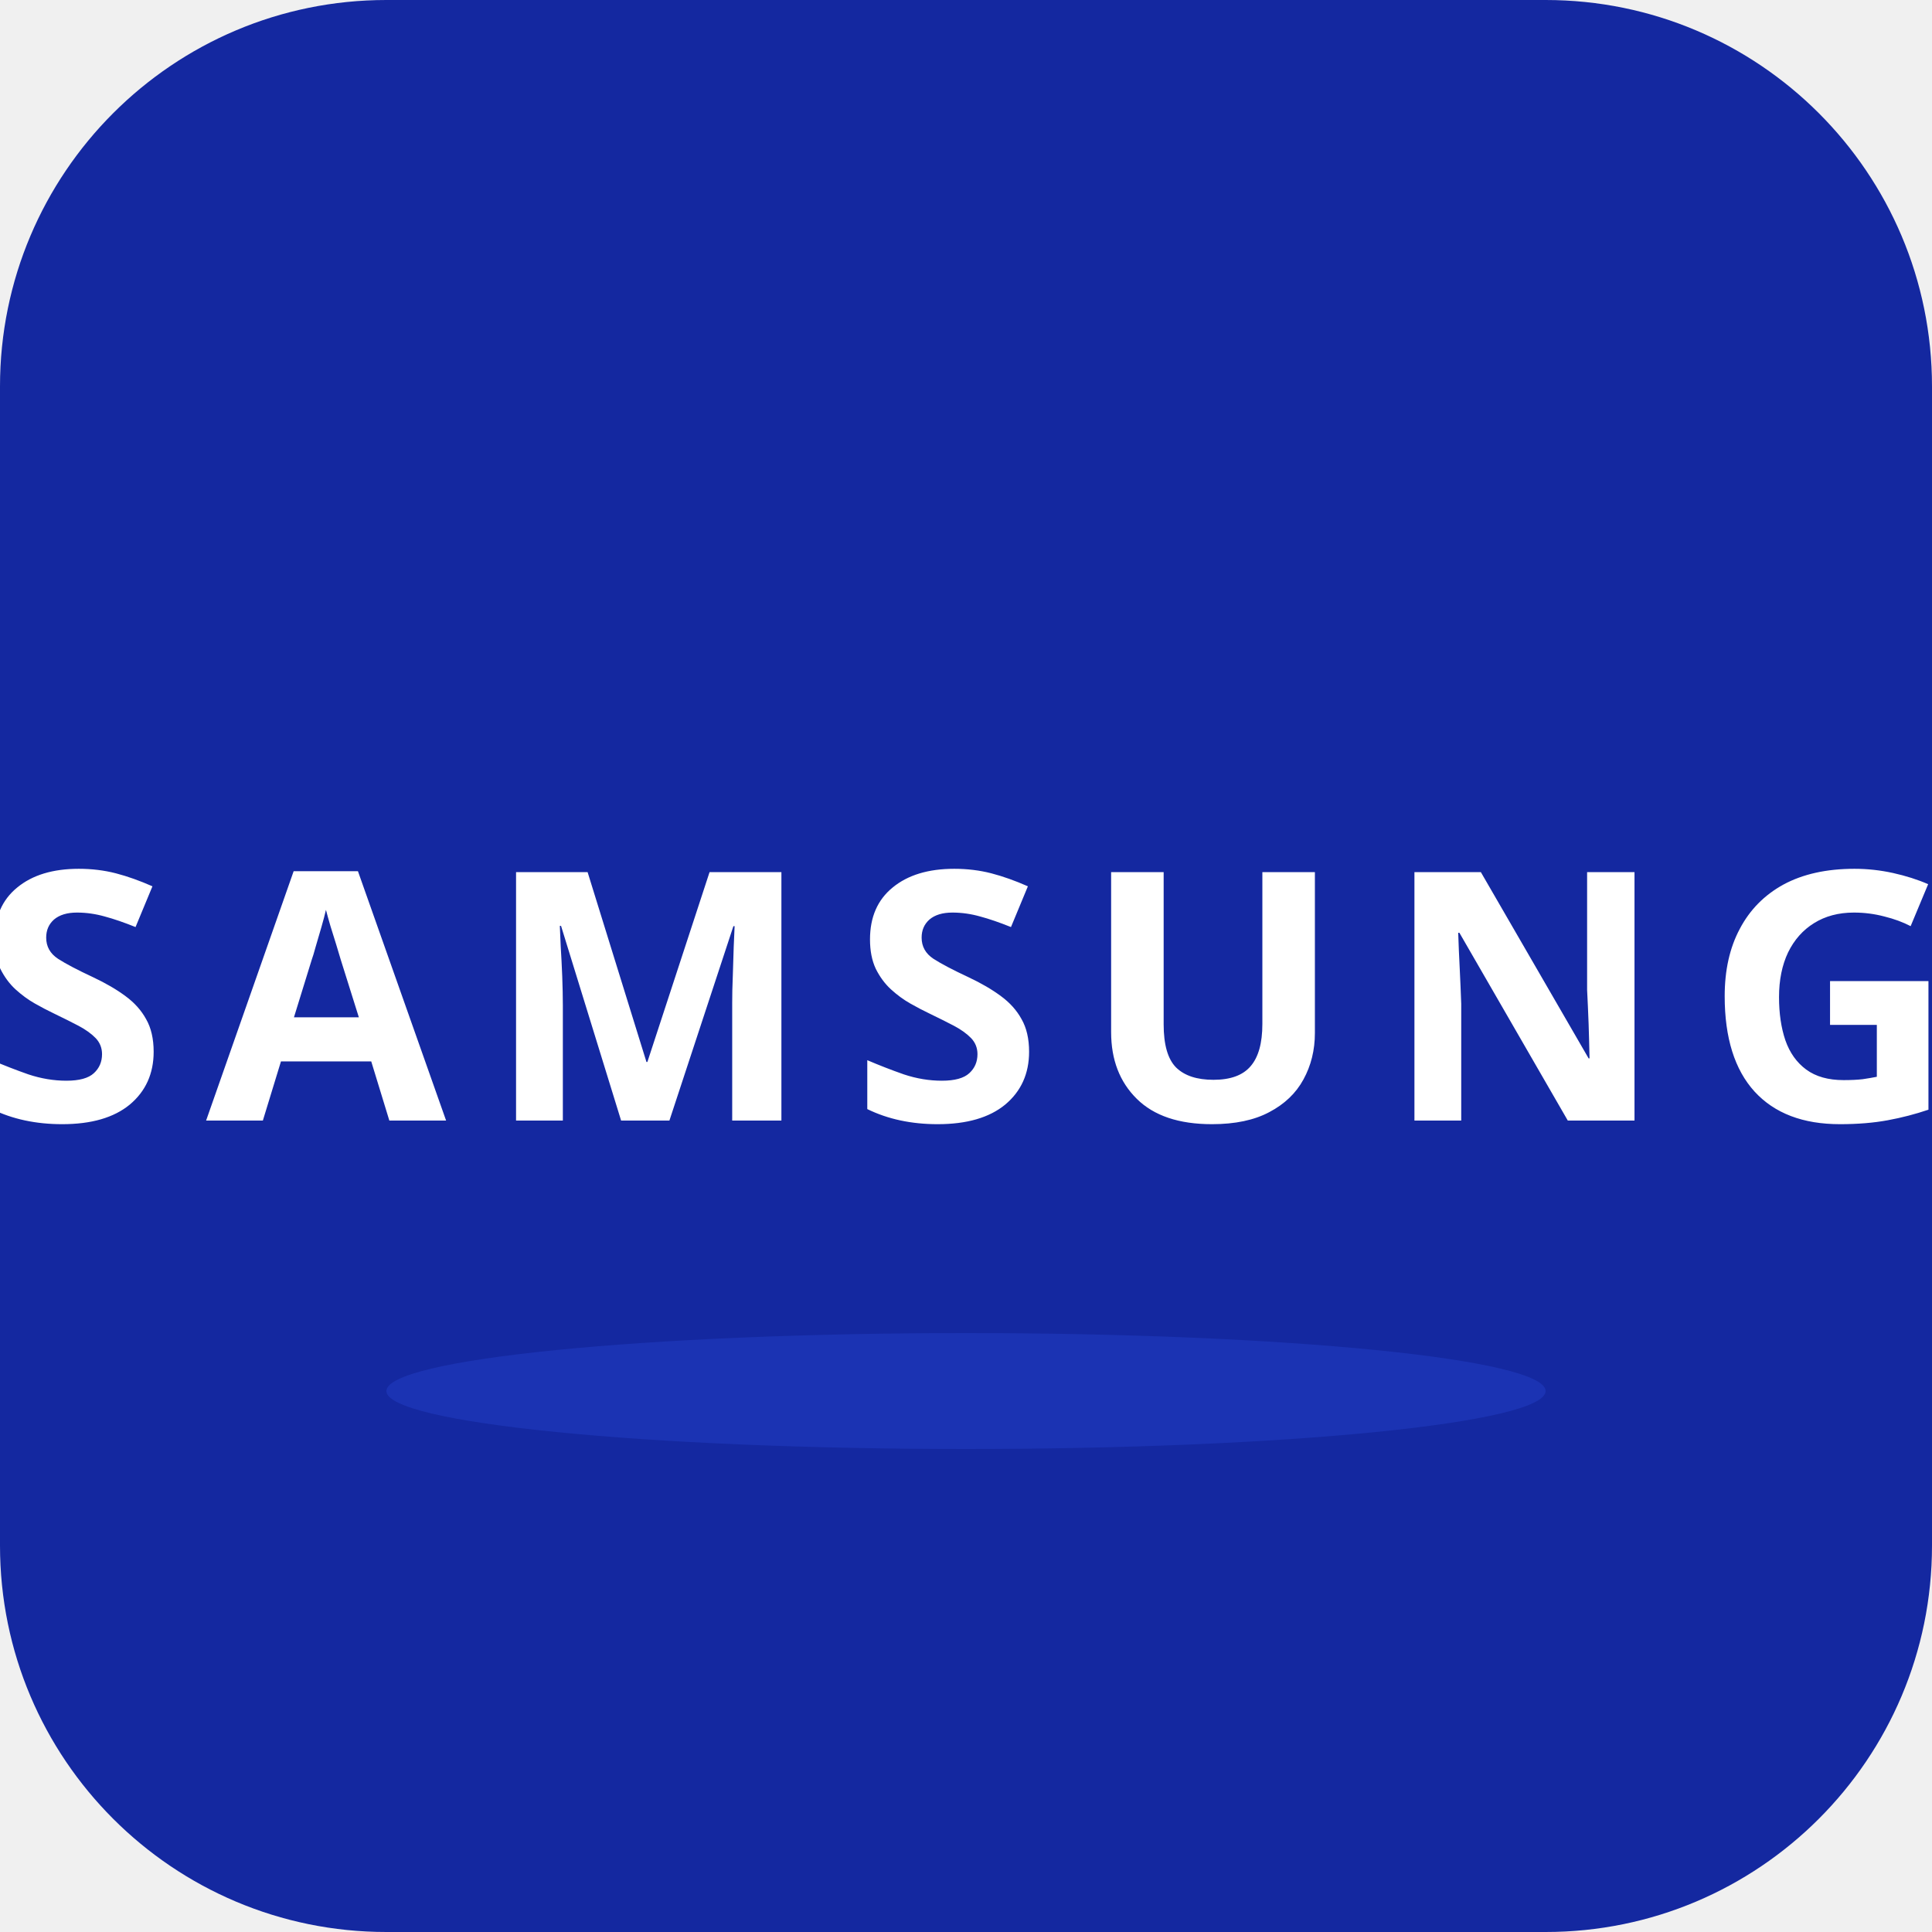
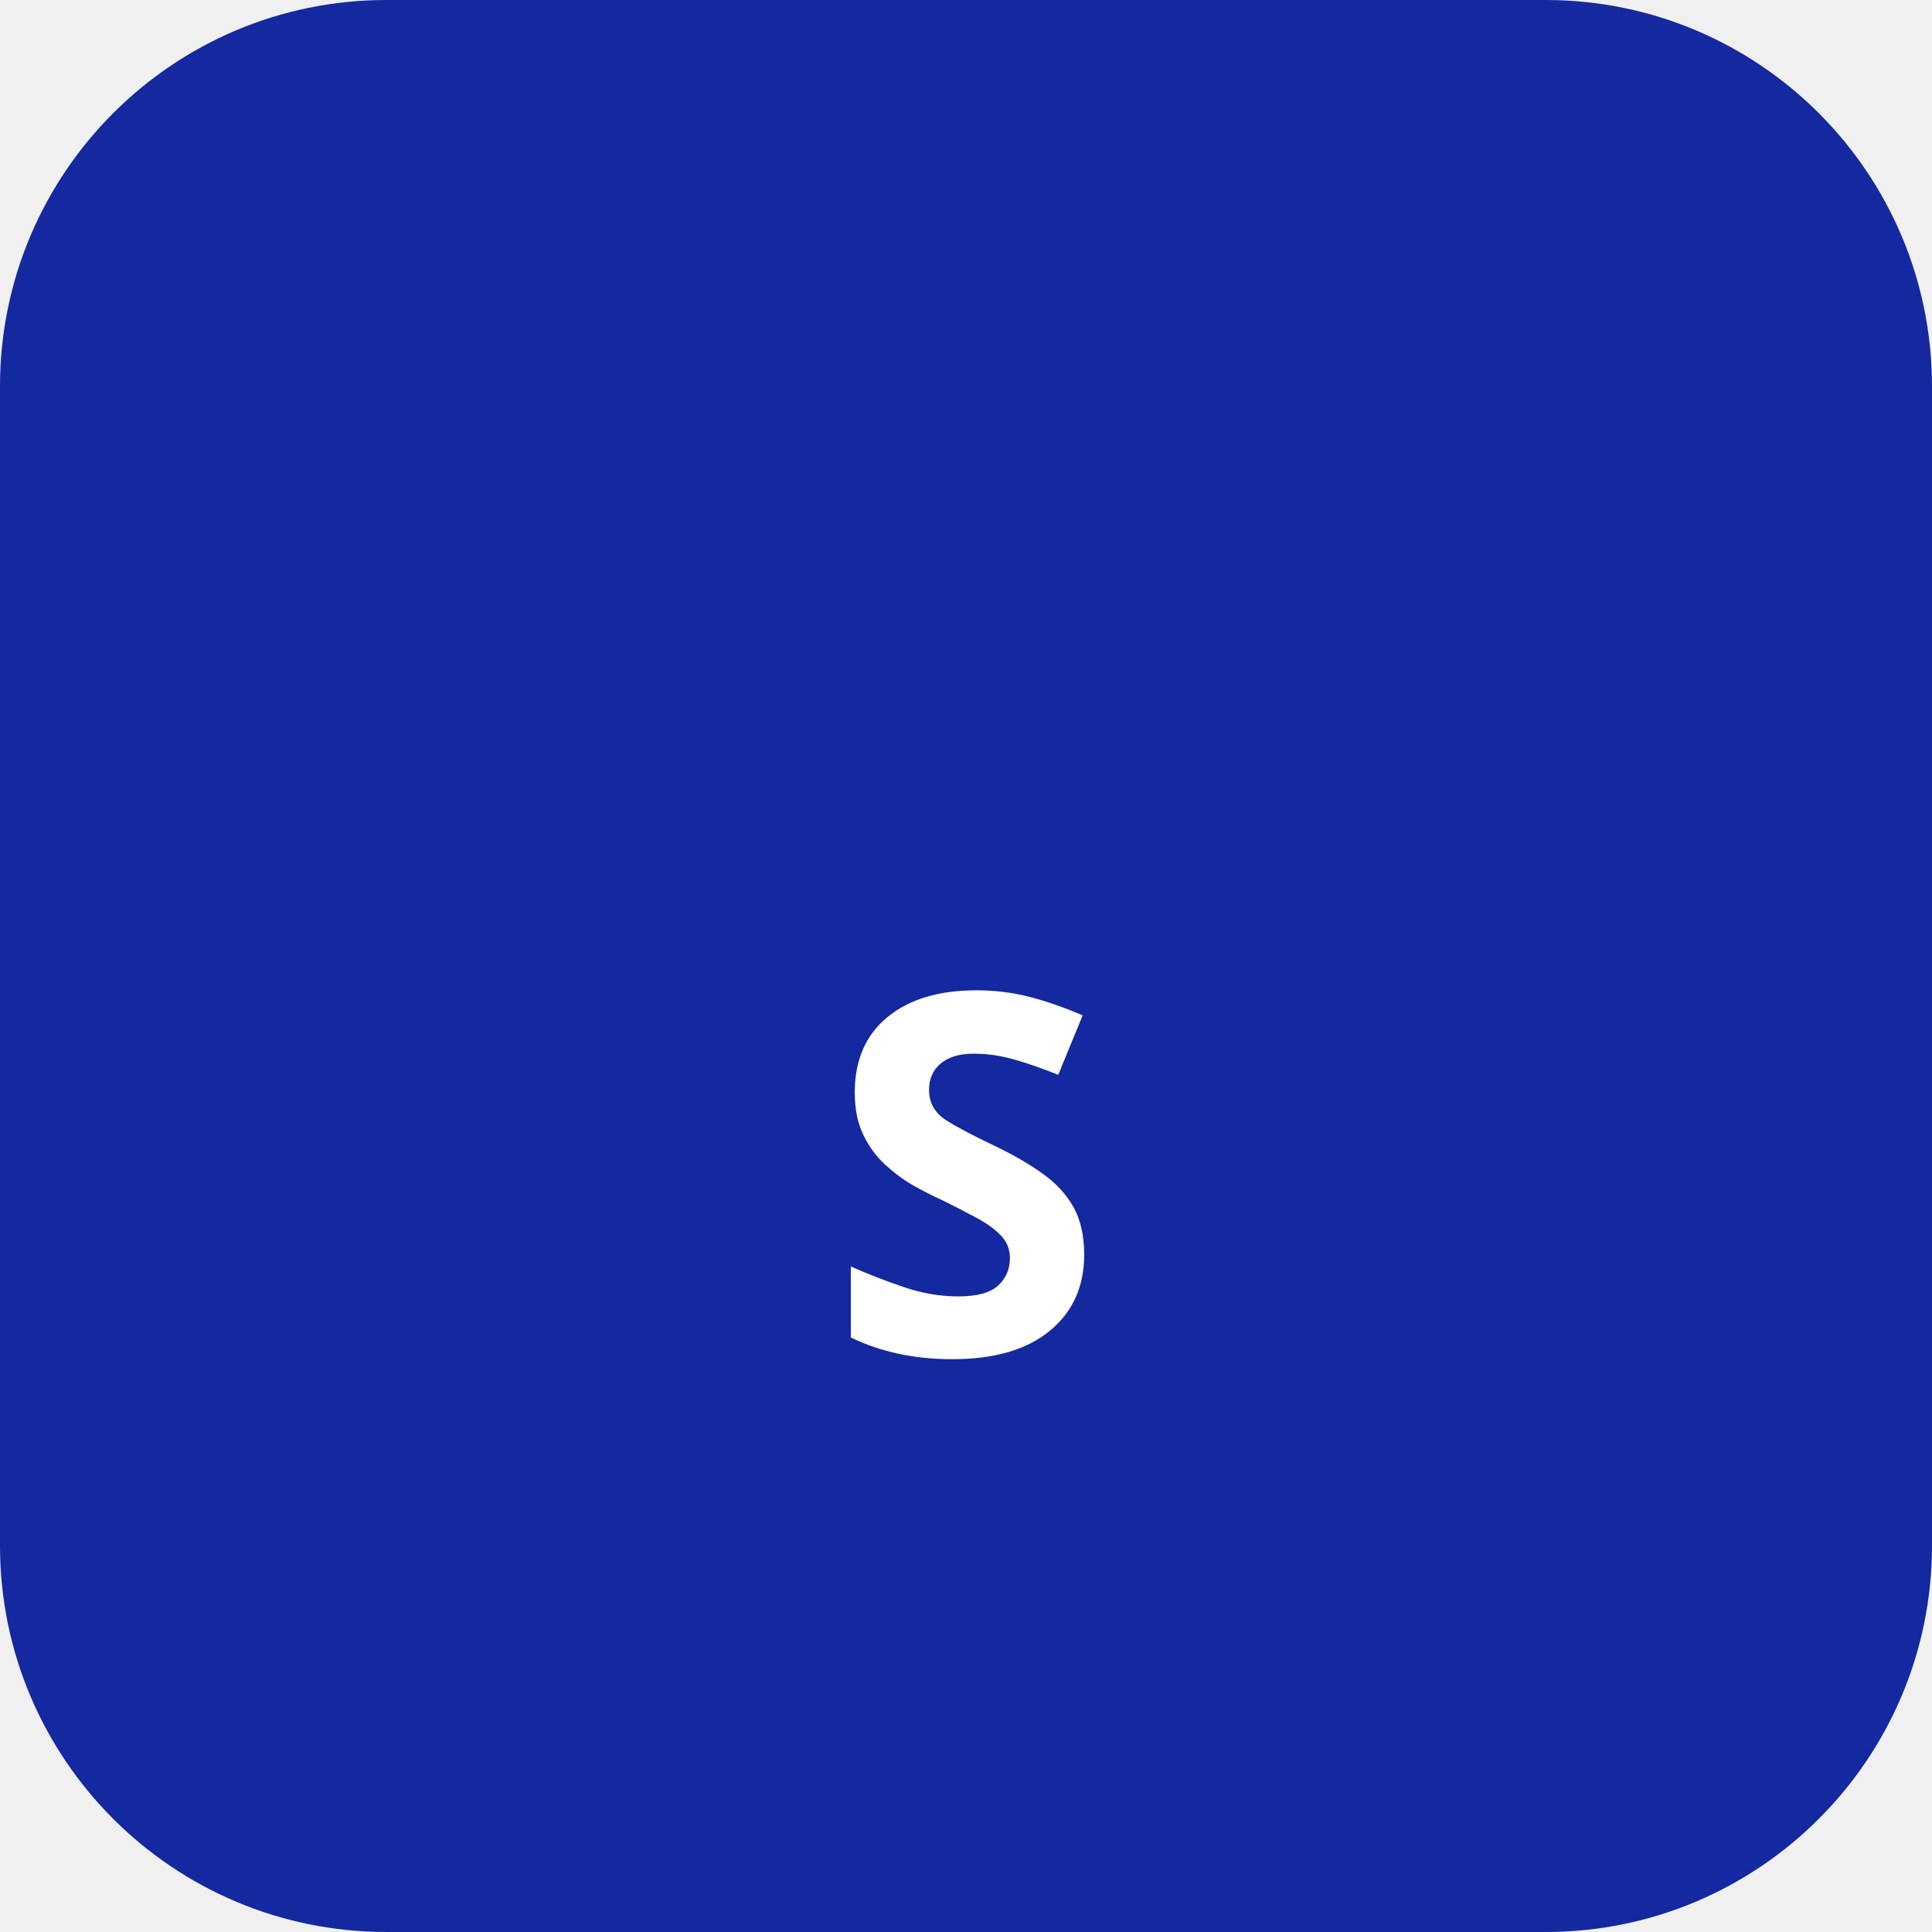
<svg xmlns="http://www.w3.org/2000/svg" viewBox="0 0 100 100" fill="none">
  <rect width="100" height="100" rx="20" fill="#1428A0" />
-   <text x="50" y="58" text-anchor="middle" font-family="Arial Black, sans-serif" font-weight="900" font-size="18" fill="white" letter-spacing="2">SAMSUNG</text>
-   <ellipse cx="50" cy="72" rx="30" ry="3" fill="#1F3AC0" opacity="0.6" />
+   <text x="50" y="60" text-anchor="middle" dominant-baseline="central" font-family="Arial Black, Impact, sans-serif" font-weight="900" font-size="26" fill="white" letter-spacing="3">S</text>
</svg>
